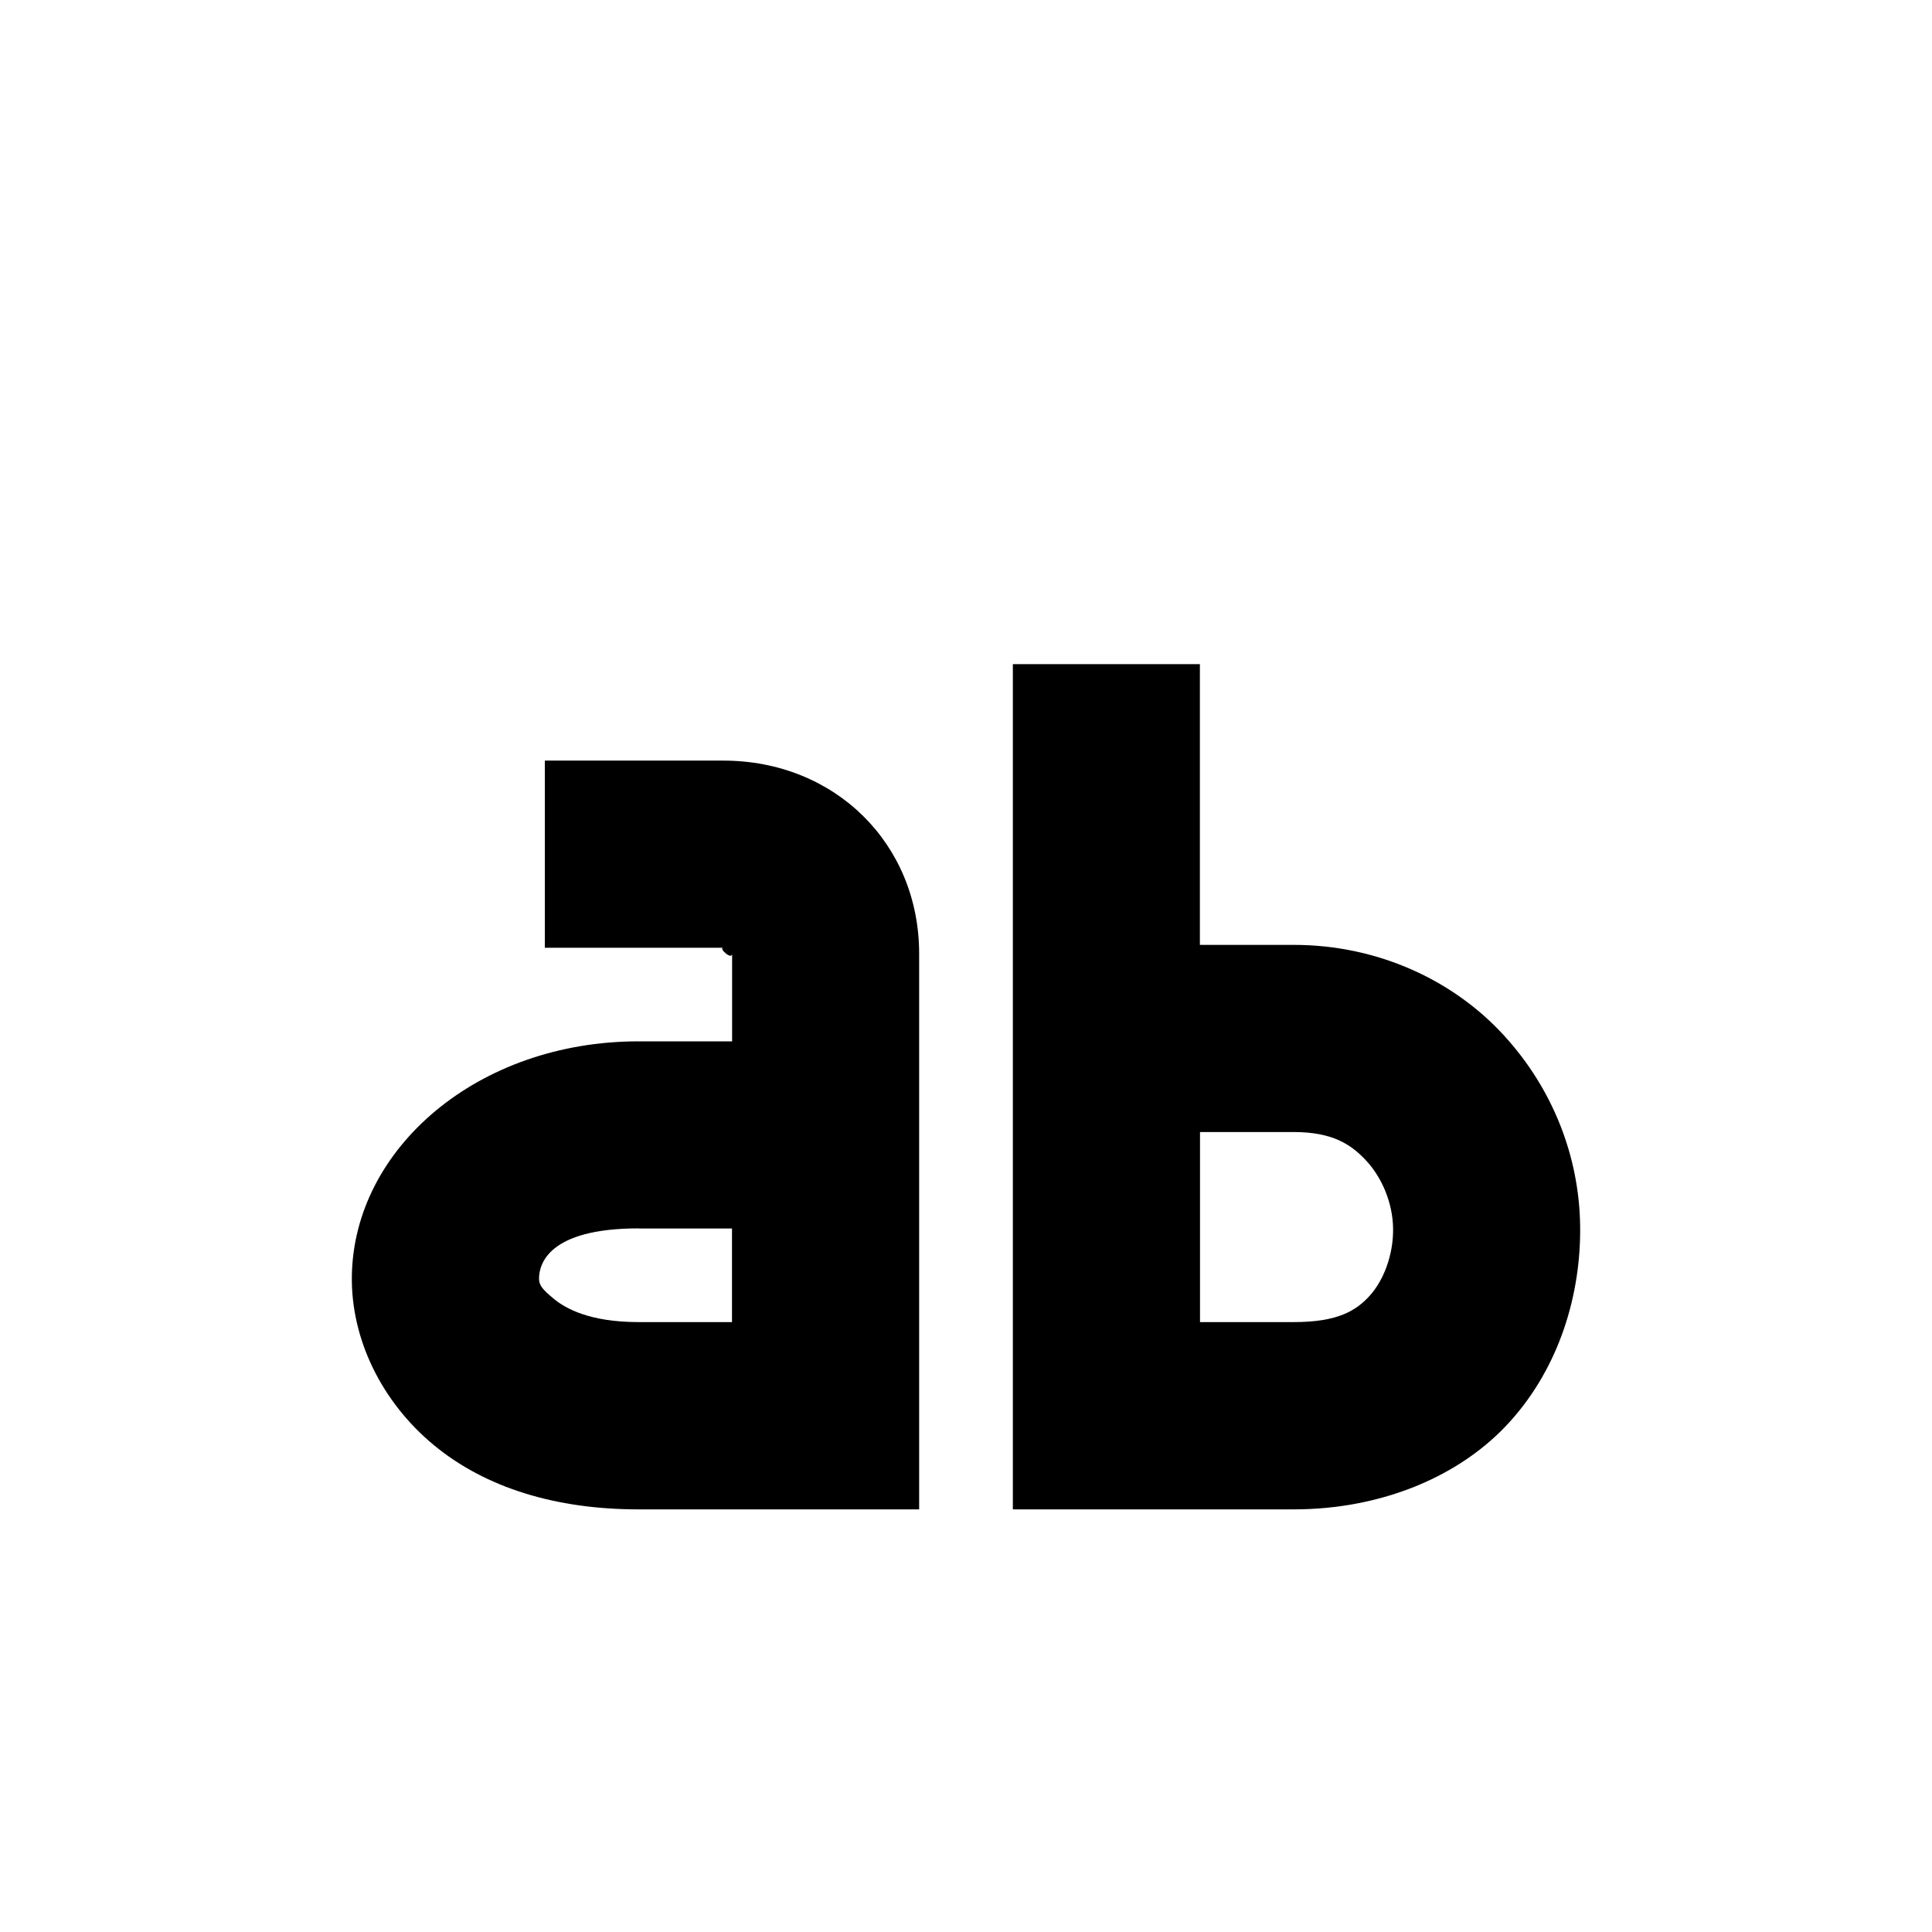
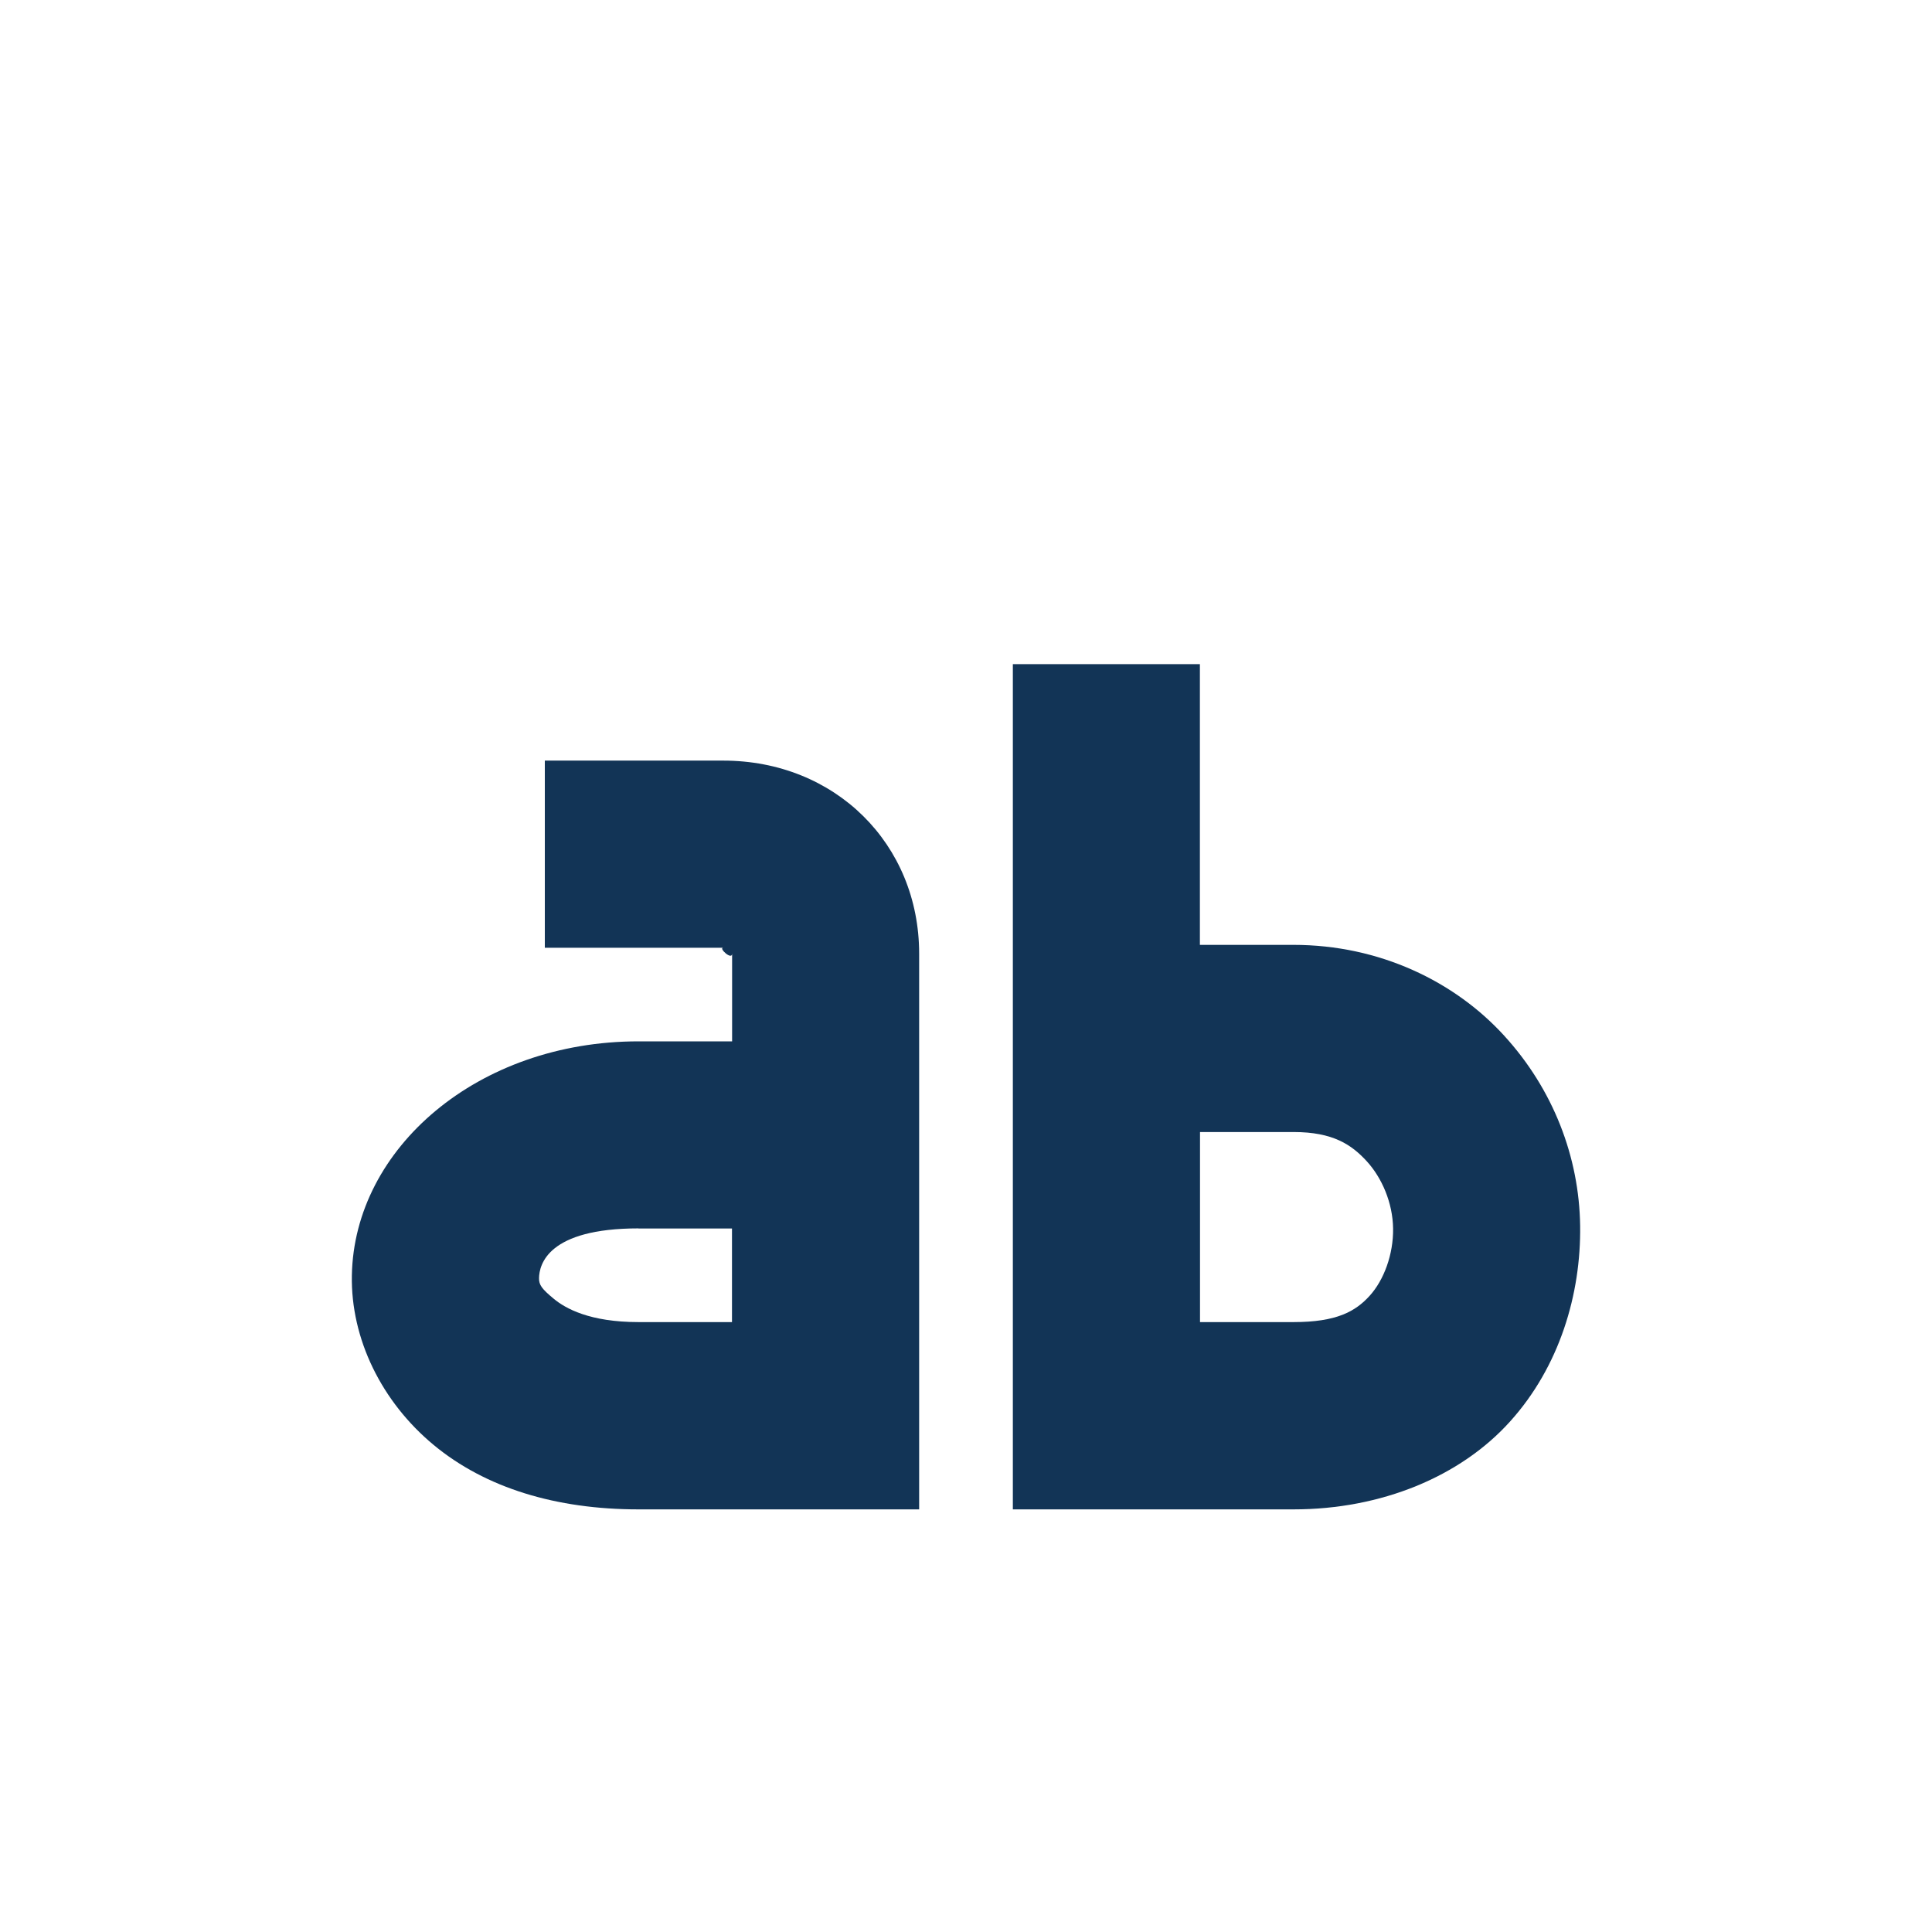
<svg xmlns="http://www.w3.org/2000/svg" version="1.1" width="16" height="16" id="svg2983">
  <defs id="defs2985" />
-   <path d="m 4.512,6.299 0,1.55 1.478,0 c -0.043,0 0.073,0.108 0.073,0.048 l 0,0.727 -0.775,0 c -1.33,0 -2.355,0.884 -2.374,1.938 -0.01,0.527 0.248,1.049 0.678,1.405 C 4.022,12.323 4.607,12.5 5.287,12.5 l 1.55,0 0.775,0 0,-0.775 0,-3.827 c 0,-0.908 -0.695,-1.599 -1.623,-1.599 l -1.478,0 z m 0.775,3.875 0.775,0 0,0.775 -0.775,0 c -0.403,0 -0.605,-0.113 -0.702,-0.194 -0.098,-0.081 -0.122,-0.114 -0.121,-0.17 0.002,-0.112 0.072,-0.412 0.824,-0.412 z" id="path28099-5-5" style="font-size:medium;font-style:normal;font-variant:normal;font-weight:normal;font-stretch:normal;text-indent:0;text-align:start;text-decoration:none;line-height:normal;letter-spacing:normal;word-spacing:normal;text-transform:none;direction:ltr;block-progression:tb;writing-mode:lr-tb;text-anchor:start;baseline-shift:baseline;color:#000000;fill-opacity:1;stroke:none;stroke-width:2;marker:none;visibility:visible;display:inline;overflow:visible;enable-background:accumulate;font-family:Sans;-inkscape-font-specification:Sans" />
-   <path d="m 8.388,5.5 0,6.225 0,0.775 0.775,0 1.55,0 c 0.727,0 1.382,-0.272 1.792,-0.727 0.411,-0.455 0.589,-1.057 0.581,-1.623 -0.008,-0.566 -0.221,-1.127 -0.63,-1.574 -0.408,-0.447 -1.03,-0.751 -1.744,-0.751 l -0.775,0 0,-2.325 -1.55,0 z m 1.55,3.875 0.775,0 c 0.327,0 0.48,0.105 0.606,0.242 0.125,0.137 0.215,0.343 0.218,0.557 0.003,0.214 -0.076,0.427 -0.194,0.557 -0.118,0.13 -0.274,0.218 -0.63,0.218 l -0.775,0 0,-1.574 z" id="path28101-6" style="font-size:medium;font-style:normal;font-variant:normal;font-weight:normal;font-stretch:normal;text-indent:0;text-align:start;text-decoration:none;line-height:normal;letter-spacing:normal;word-spacing:normal;text-transform:none;direction:ltr;block-progression:tb;writing-mode:lr-tb;text-anchor:start;baseline-shift:baseline;color:#000000;fill-opacity:1;stroke:none;stroke-width:2;marker:none;visibility:visible;display:inline;overflow:visible;enable-background:accumulate;font-family:Sans;-inkscape-font-specification:Sans" />
+   <path d="m 4.512,6.299 0,1.55 1.478,0 c -0.043,0 0.073,0.108 0.073,0.048 l 0,0.727 -0.775,0 c -1.33,0 -2.355,0.884 -2.374,1.938 -0.01,0.527 0.248,1.049 0.678,1.405 C 4.022,12.323 4.607,12.5 5.287,12.5 l 1.55,0 0.775,0 0,-0.775 0,-3.827 c 0,-0.908 -0.695,-1.599 -1.623,-1.599 l -1.478,0 z m 0.775,3.875 0.775,0 0,0.775 -0.775,0 c -0.403,0 -0.605,-0.113 -0.702,-0.194 -0.098,-0.081 -0.122,-0.114 -0.121,-0.17 0.002,-0.112 0.072,-0.412 0.824,-0.412 z" id="path28099-5-5" style="font-size:medium;font-style:normal;font-variant:normal;font-weight:normal;font-stretch:normal;text-indent:0;text-align:start;text-decoration:none;line-height:normal;letter-spacing:normal;word-spacing:normal;text-transform:none;direction:ltr;block-progression:tb;writing-mode:lr-tb;text-anchor:start;baseline-shift:baseline;color:#000000;fill-opacity:1;stroke:none;stroke-width:2;marker:none;visibility:visible;display:inline;overflow:visible;enable-background:accumulate;font-family:Sans;-inkscape-font-specification:Sans;fill:#123456" />
+   <path d="m 8.388,5.5 0,6.225 0,0.775 0.775,0 1.55,0 c 0.727,0 1.382,-0.272 1.792,-0.727 0.411,-0.455 0.589,-1.057 0.581,-1.623 -0.008,-0.566 -0.221,-1.127 -0.63,-1.574 -0.408,-0.447 -1.03,-0.751 -1.744,-0.751 l -0.775,0 0,-2.325 -1.55,0 z m 1.55,3.875 0.775,0 c 0.327,0 0.48,0.105 0.606,0.242 0.125,0.137 0.215,0.343 0.218,0.557 0.003,0.214 -0.076,0.427 -0.194,0.557 -0.118,0.13 -0.274,0.218 -0.63,0.218 l -0.775,0 0,-1.574 z" id="path28101-6" style="font-size:medium;font-style:normal;font-variant:normal;font-weight:normal;font-stretch:normal;text-indent:0;text-align:start;text-decoration:none;line-height:normal;letter-spacing:normal;word-spacing:normal;text-transform:none;direction:ltr;block-progression:tb;writing-mode:lr-tb;text-anchor:start;baseline-shift:baseline;color:#000000;fill-opacity:1;stroke:none;stroke-width:2;marker:none;visibility:visible;display:inline;overflow:visible;enable-background:accumulate;font-family:Sans;-inkscape-font-specification:Sans;fill:#123456" />
</svg>
